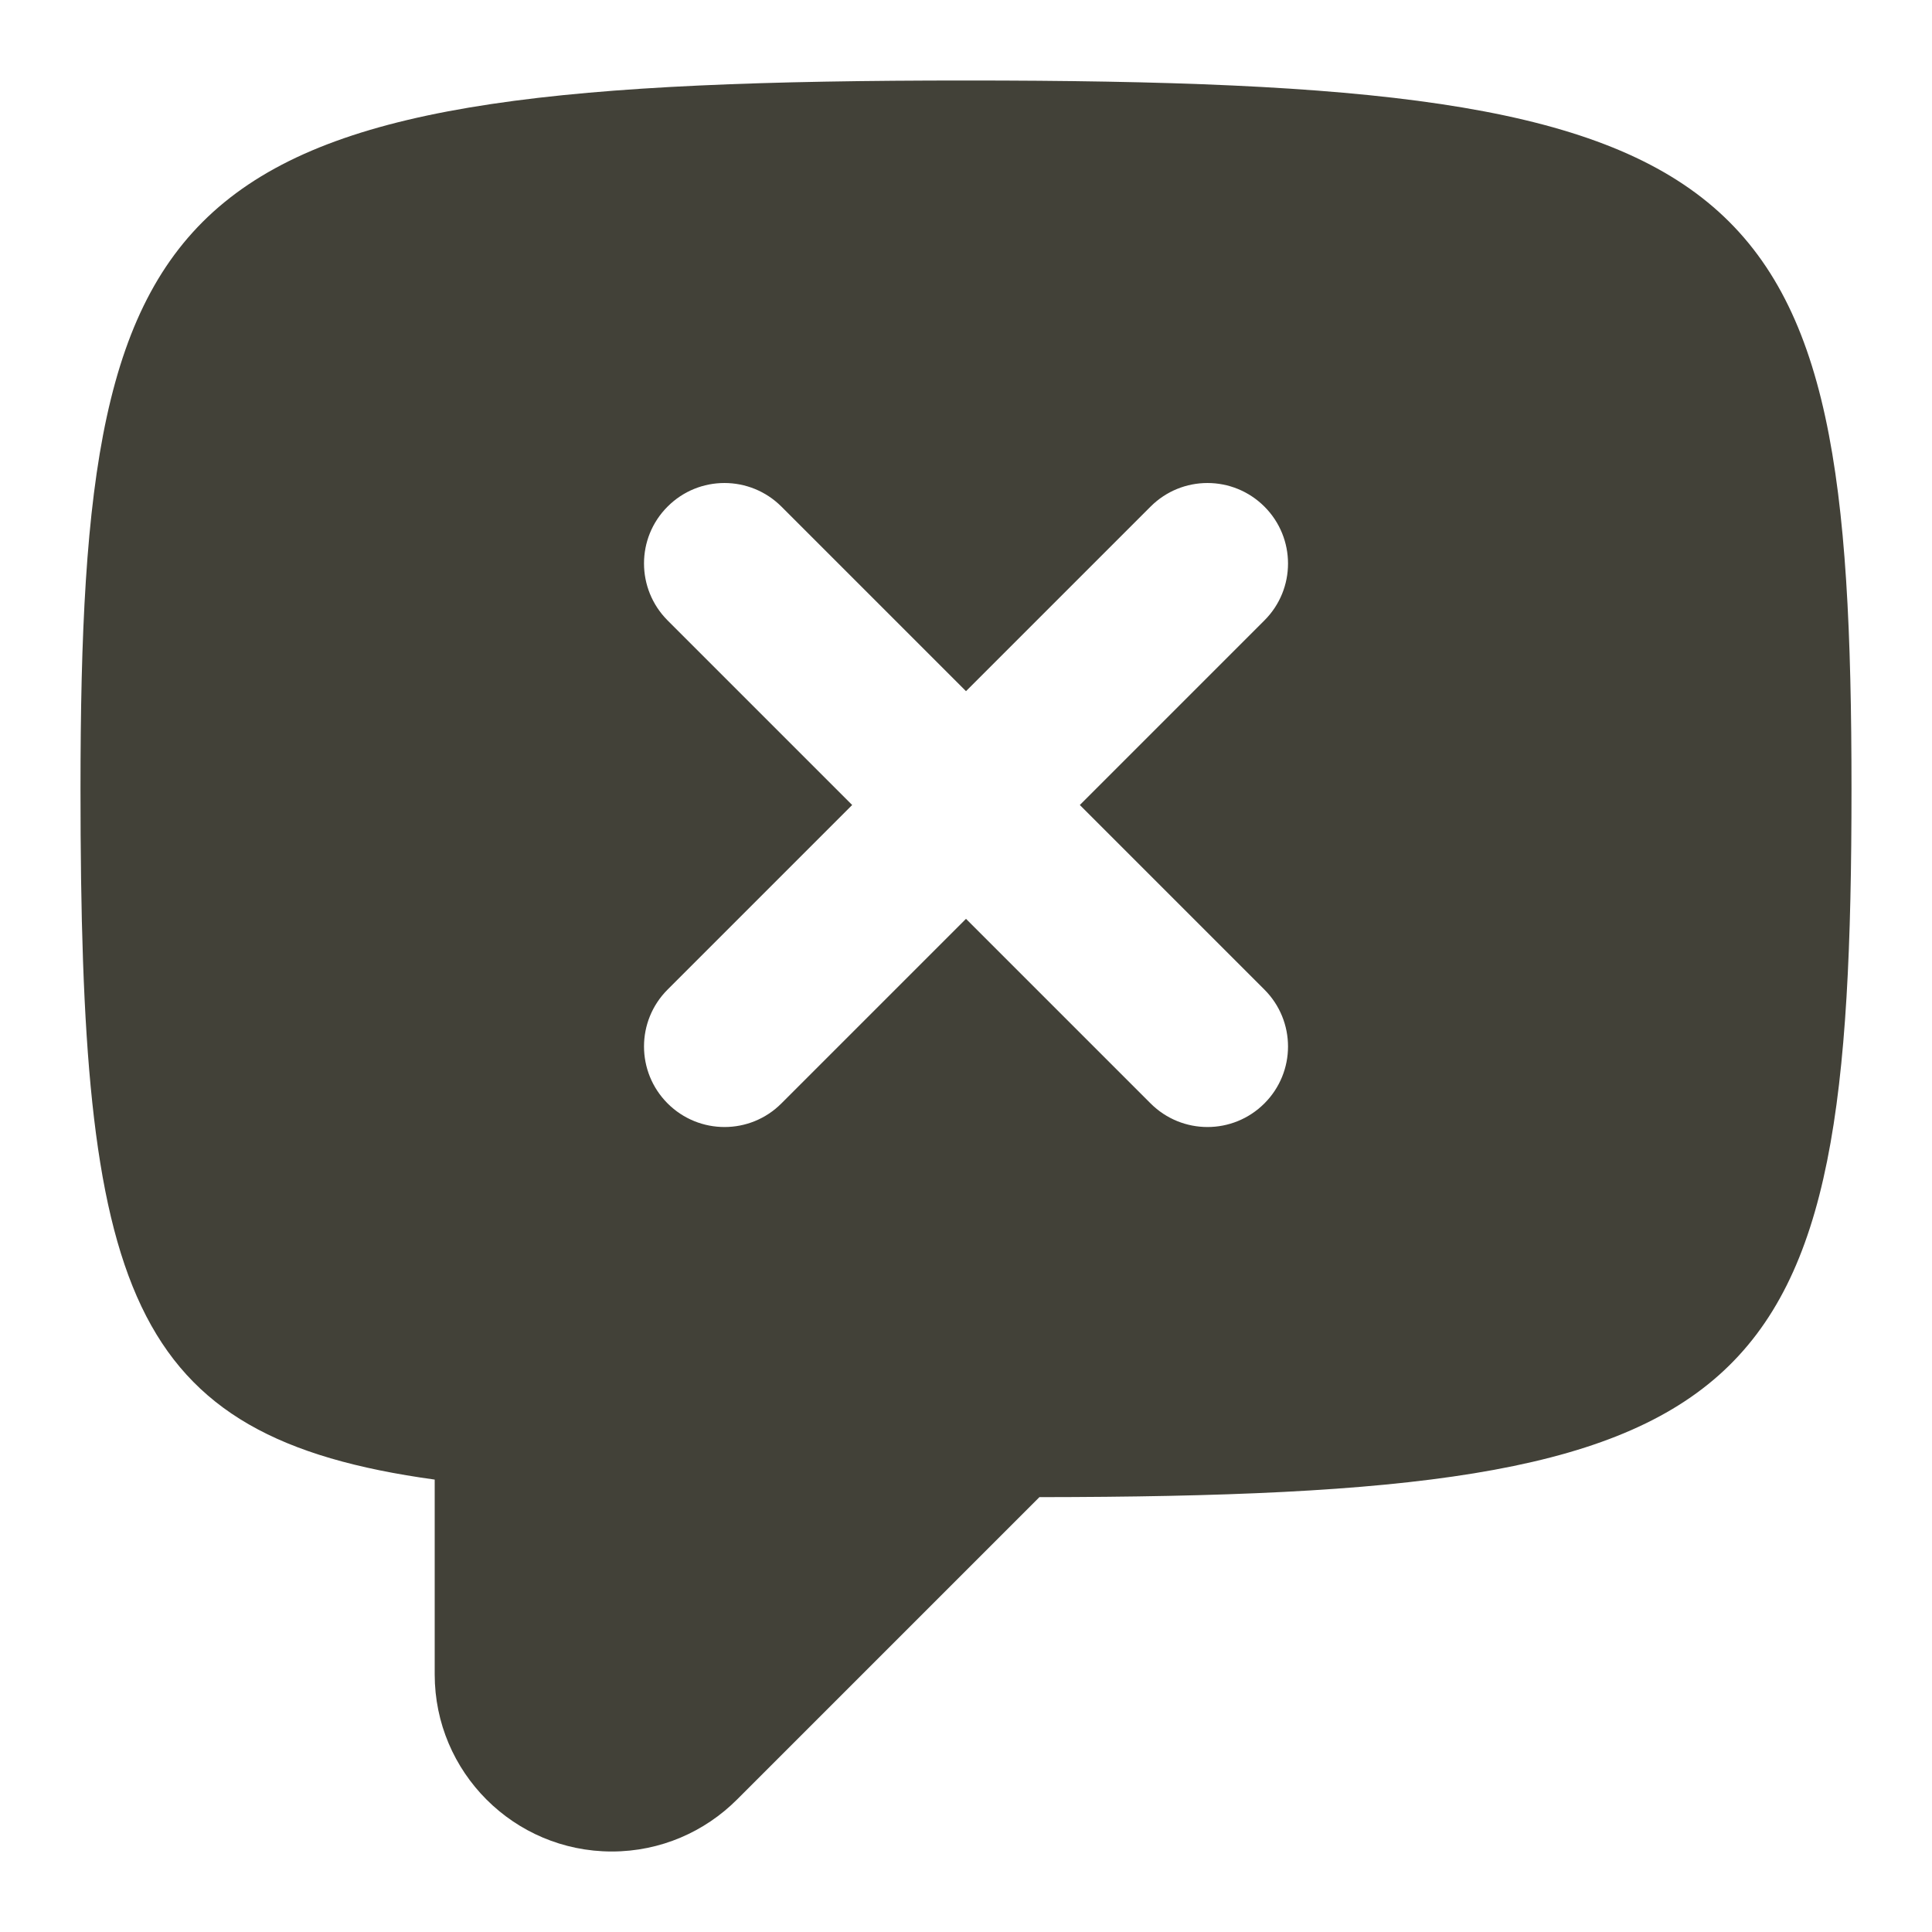
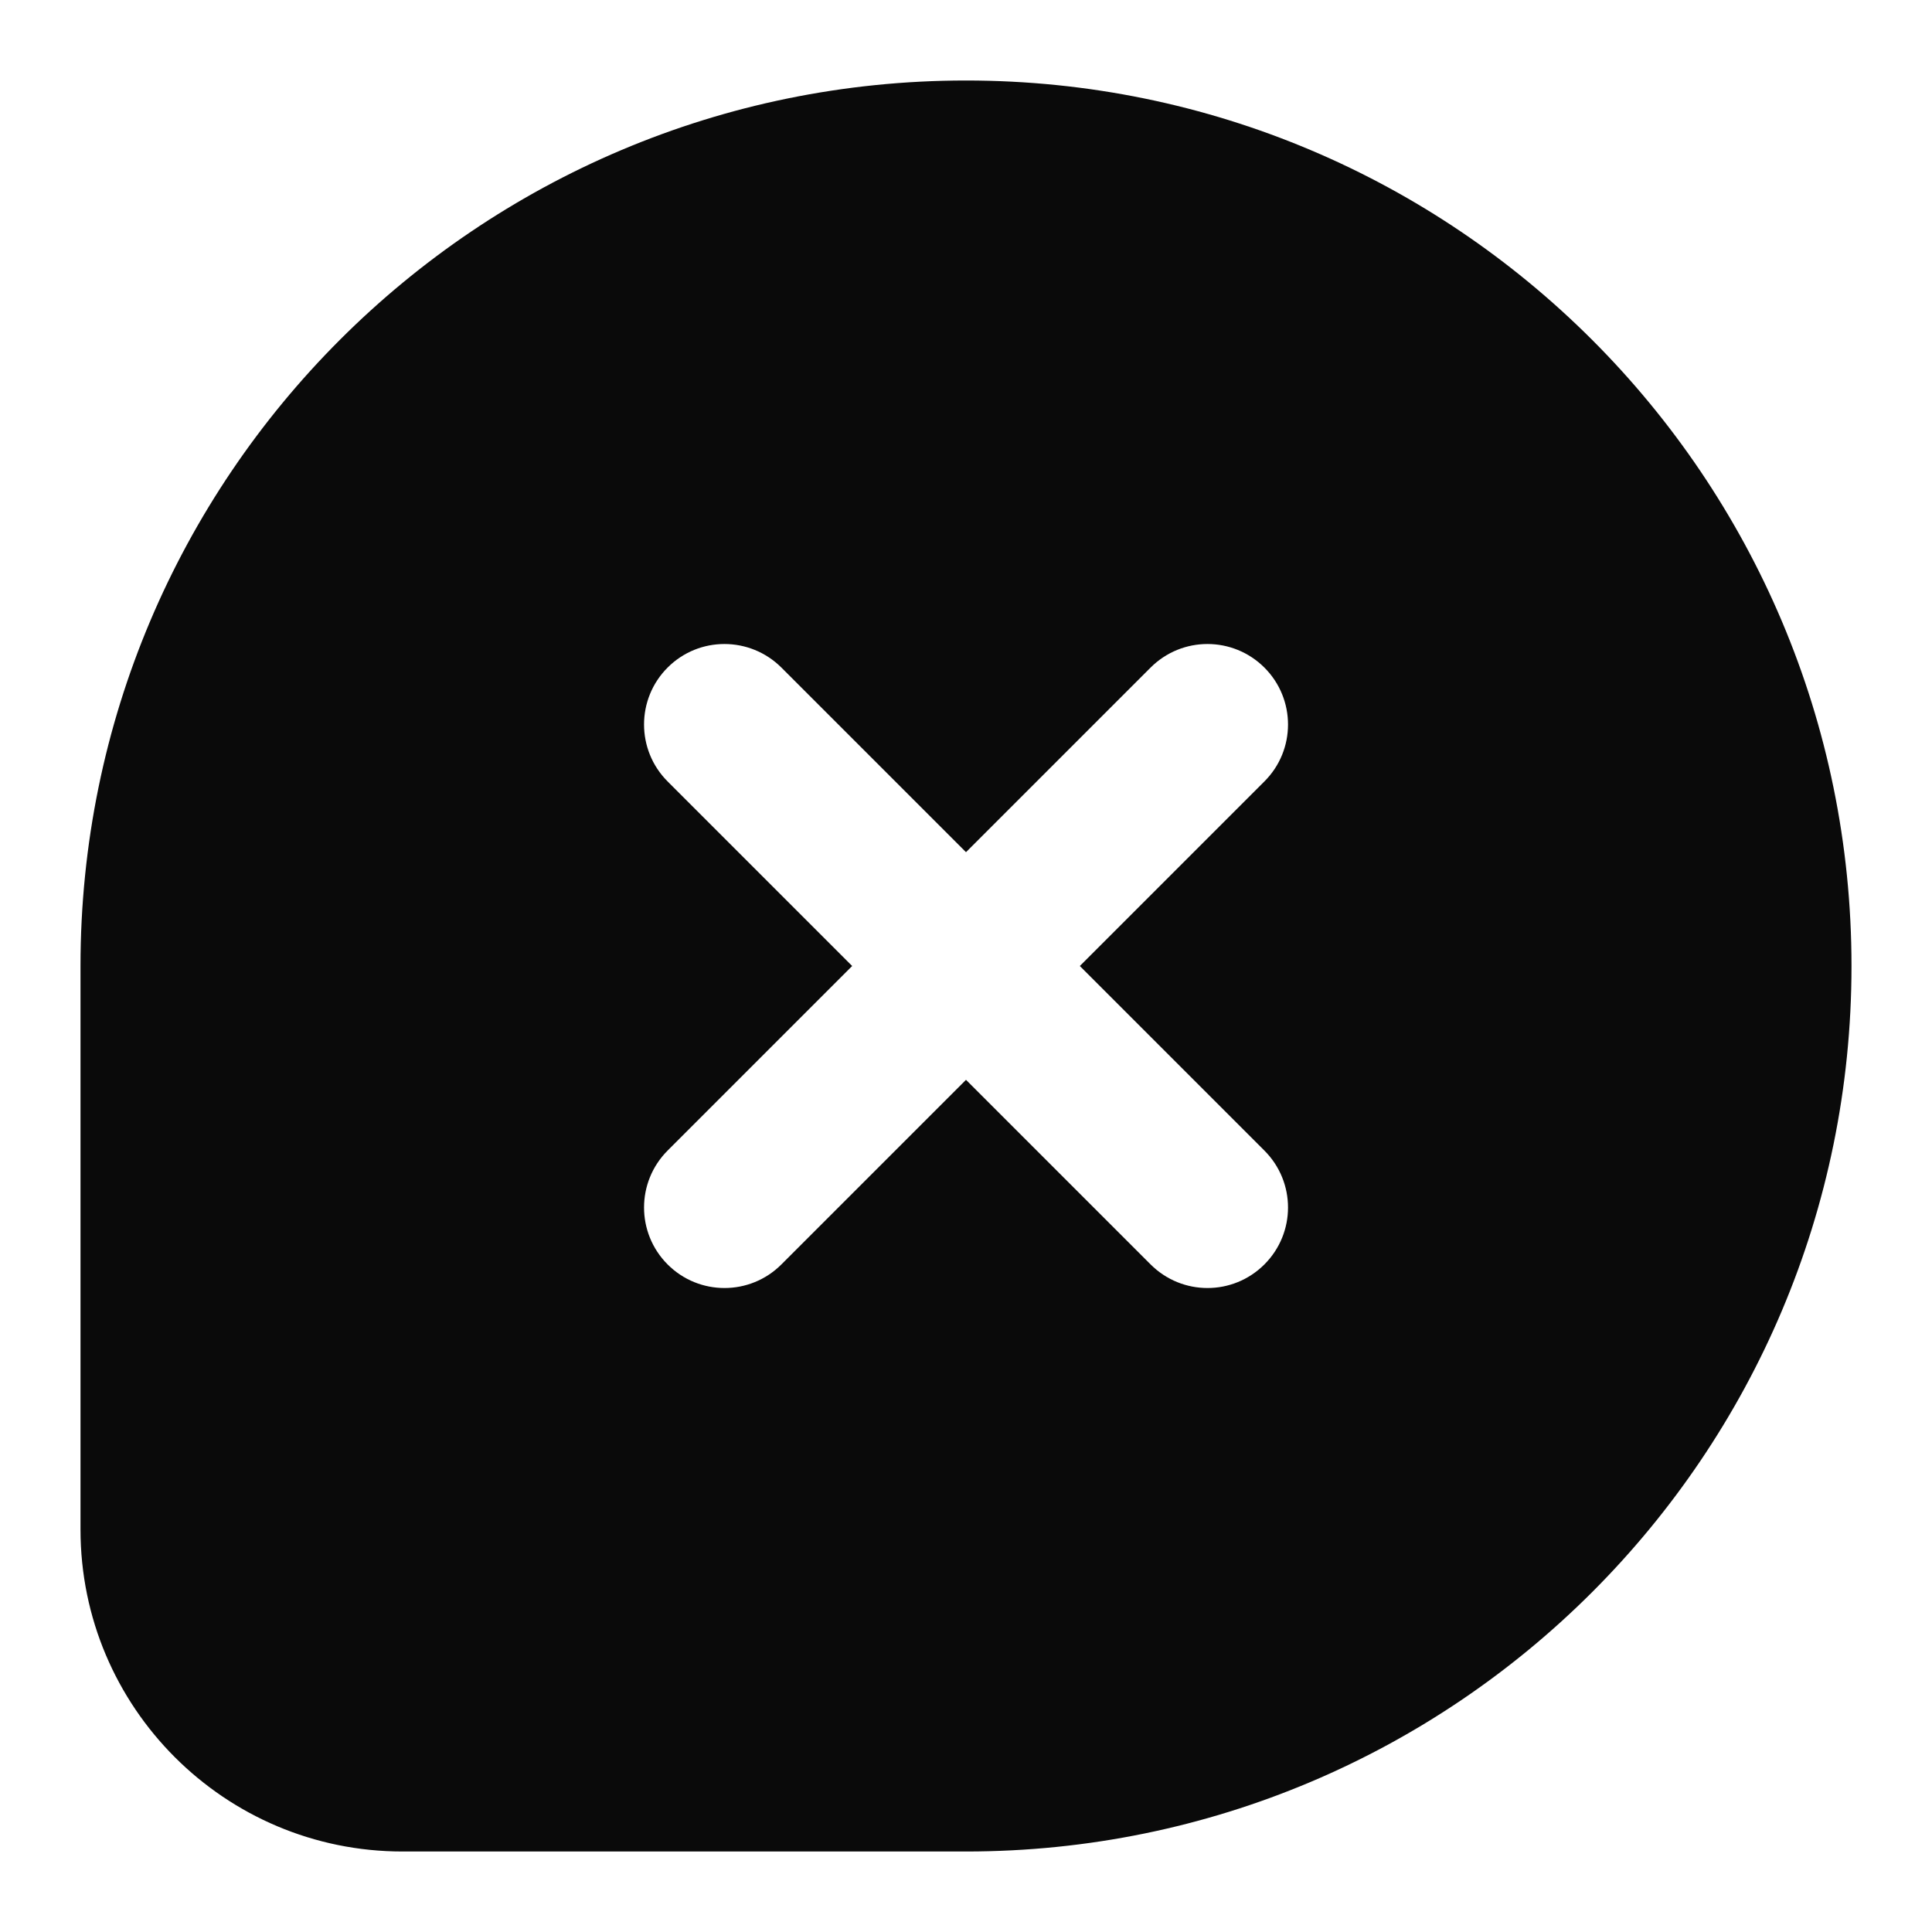
<svg xmlns="http://www.w3.org/2000/svg" width="24" height="24" viewBox="0 0 24 24" fill="none">
-   <path fill-rule="evenodd" clip-rule="evenodd" d="M12 1C21.9 1 23 2.1 23 9.8C23 17.5 21.968 18.589 12.912 18.598L9.155 22.355C8.757 22.753 8.207 23 7.6 23C6.385 23 5.4 22.015 5.4 20.8V18.38C1.553 17.851 1 16.037 1 9.8C1 2.1 2.1 1 12 1ZM15.707 6.293C15.316 5.903 14.684 5.902 14.293 6.293L12 8.586L9.707 6.293C9.316 5.903 8.683 5.902 8.293 6.293C7.902 6.683 7.903 7.316 8.293 7.707L10.586 10L8.293 12.293C7.902 12.684 7.903 13.316 8.293 13.707C8.684 14.098 9.317 14.098 9.707 13.707L12 11.414L14.293 13.707C14.684 14.098 15.316 14.098 15.707 13.707C16.098 13.316 16.098 12.684 15.707 12.293L13.414 10L15.707 7.707C16.098 7.317 16.098 6.684 15.707 6.293Z" fill="#424138" />
+   <path fill-rule="evenodd" clip-rule="evenodd" d="M12 1C18.075 1 23 5.925 23 12C23 18.075 18.075 23 12 23H5C2.791 23 1 21.209 1 19V12C1 5.925 5.925 1 12 1ZM15.707 8.293C15.316 7.903 14.684 7.902 14.293 8.293L12 10.586L9.707 8.293C9.316 7.903 8.683 7.902 8.293 8.293C7.903 8.683 7.903 9.317 8.293 9.707L10.586 12L8.293 14.293C7.903 14.684 7.903 15.316 8.293 15.707C8.683 16.098 9.317 16.098 9.707 15.707L12 13.414L14.293 15.707C14.684 16.098 15.316 16.098 15.707 15.707C16.098 15.316 16.098 14.684 15.707 14.293L13.414 12L15.707 9.707C16.098 9.317 16.098 8.684 15.707 8.293Z" fill="#0A0A0A" />
</svg>
